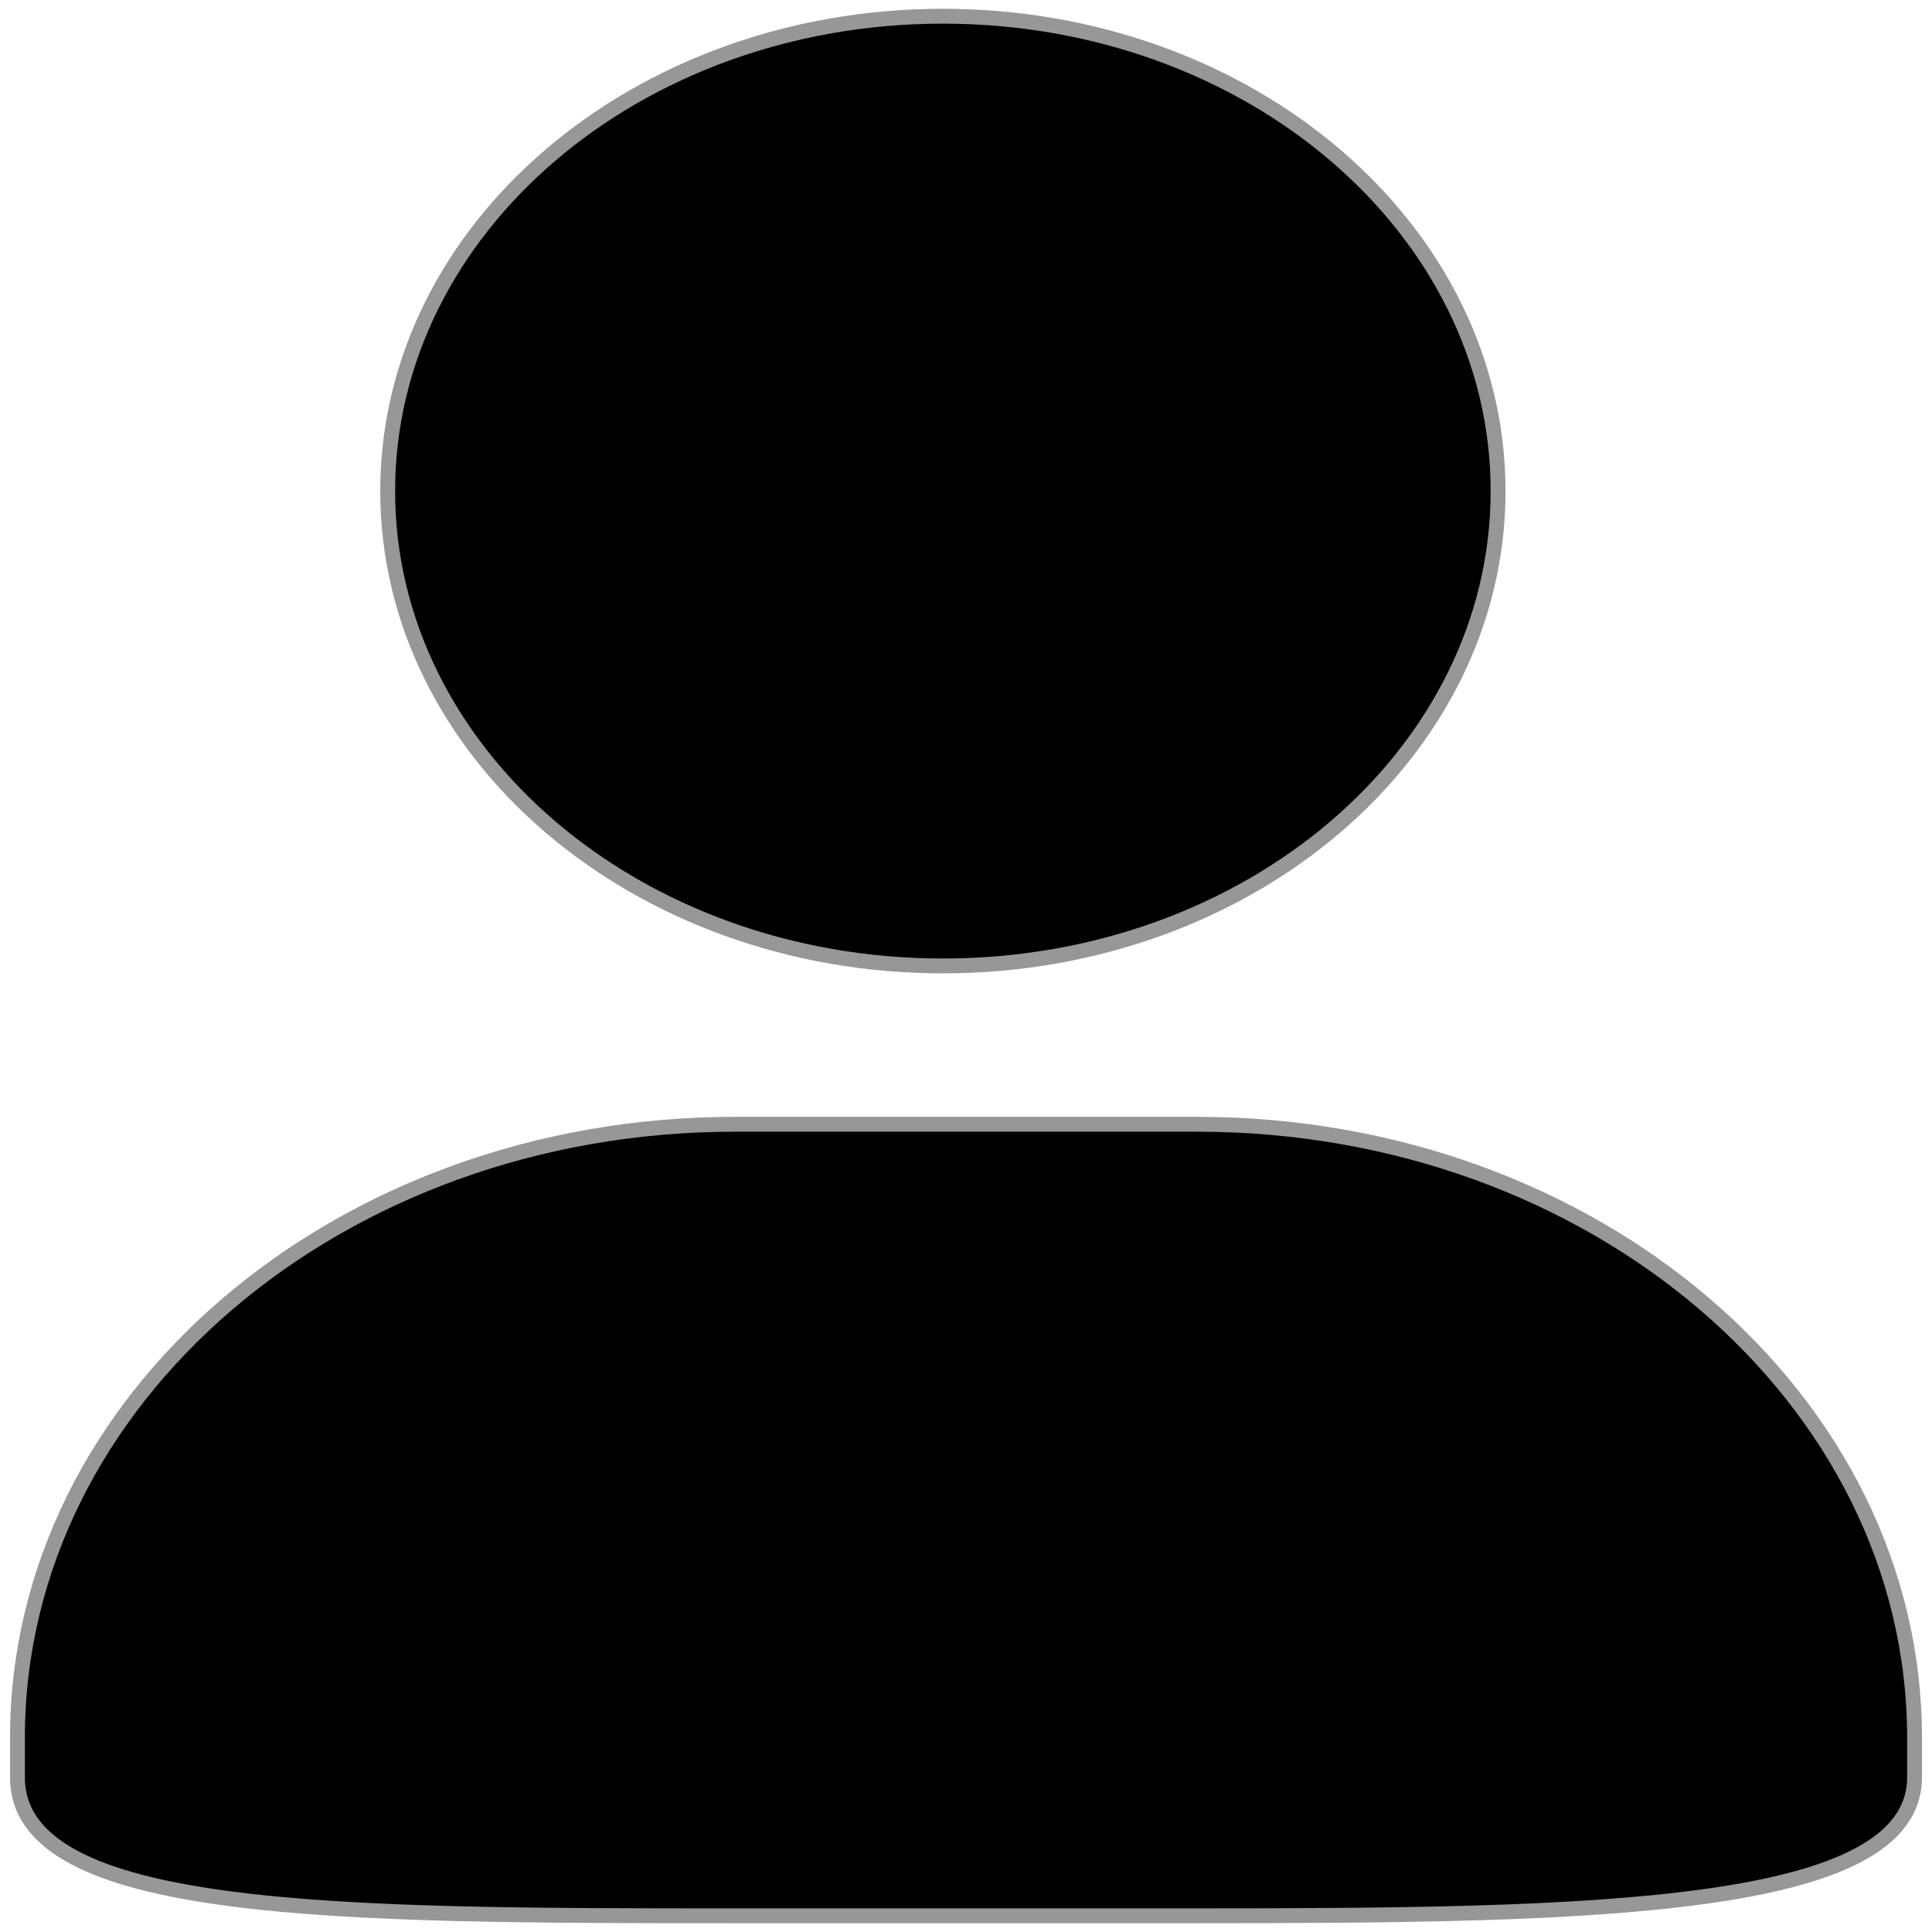
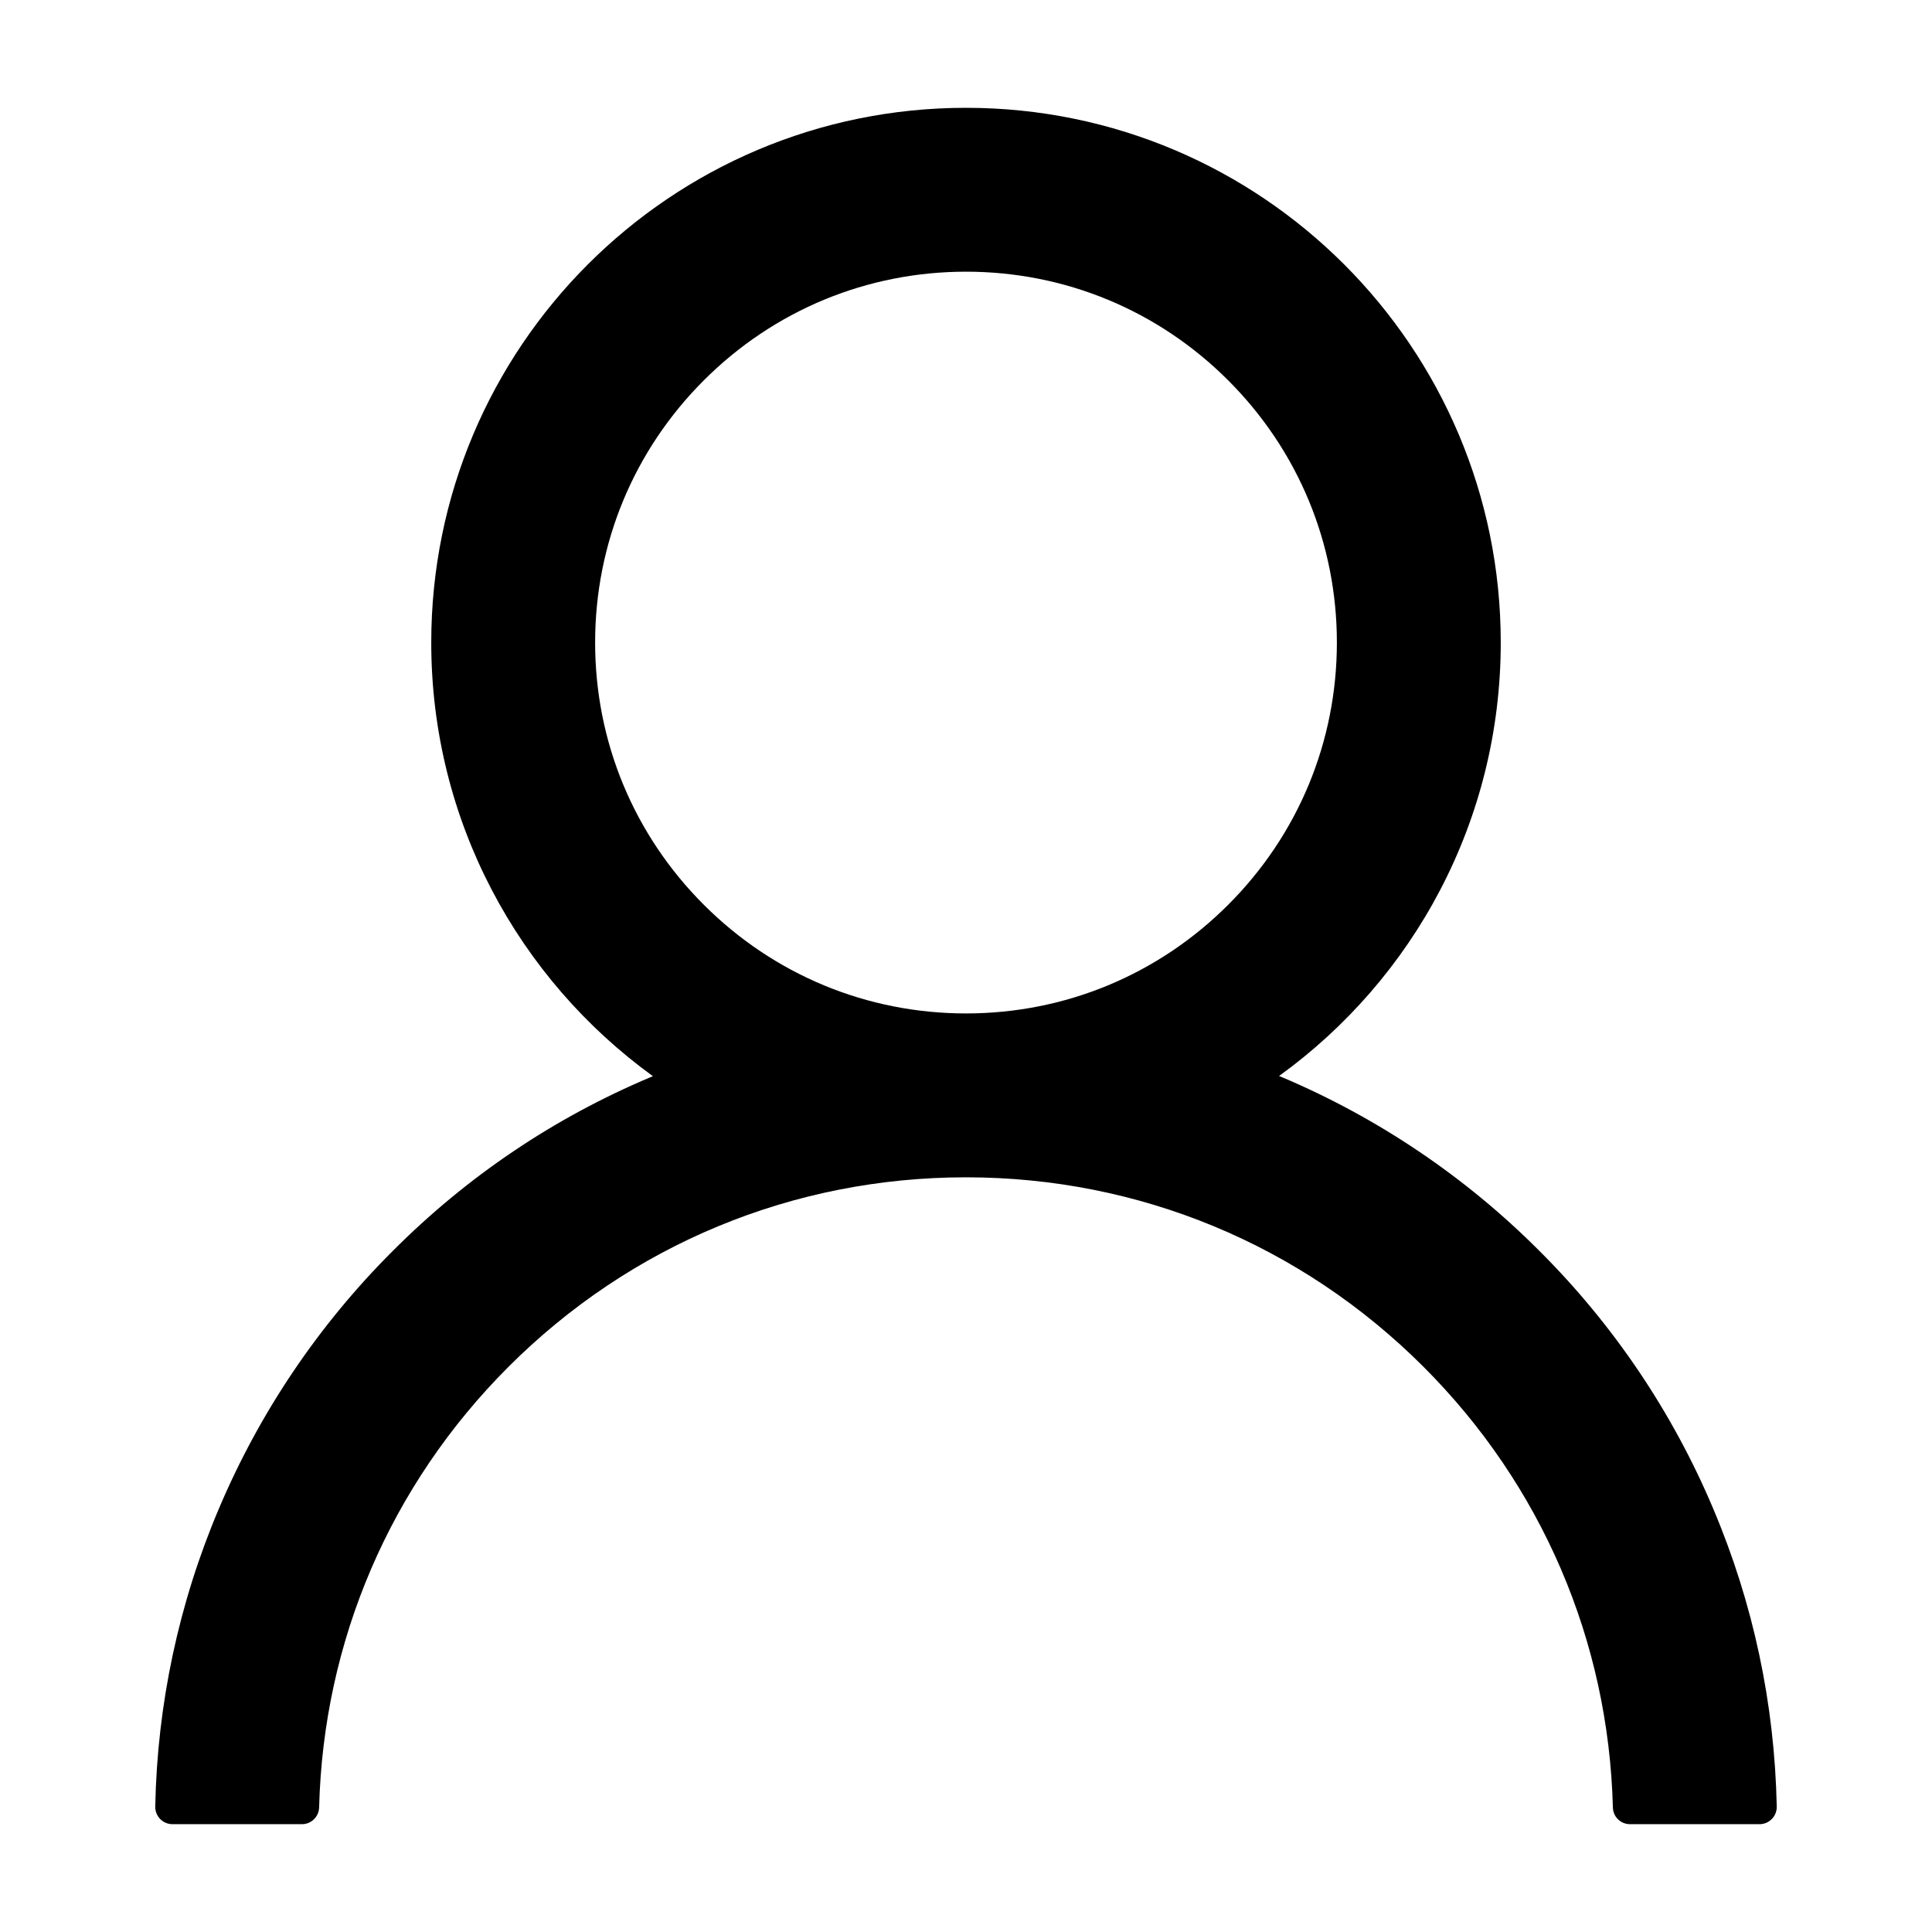
- <svg xmlns="http://www.w3.org/2000/svg" width="130" height="130">
-   <path d="M63.444 64.996c20.633 0 37.359-14.308 37.359-31.953 0-17.649-16.726-31.952-37.359-31.952-20.631 0-37.36 14.303-37.358 31.952 0 17.645 16.727 31.953 37.359 31.953zM80.57 75.65H49.434c-26.652 0-48.26 18.477-48.26 41.27v2.664c0 9.316 21.608 9.325 48.26 9.325H80.57c26.649 0 48.256-.344 48.256-9.325v-2.663c0-22.794-21.605-41.271-48.256-41.271z" stroke="#979797" />
+ <svg xmlns="http://www.w3.org/2000/svg" t="1570526128677" class="icon" viewBox="0 0 1024 1024" version="1.1" p-id="4869" width="64" height="64">
+   <defs>
+     <style type="text/css" />
+   </defs>
+   <path d="M908 799.543a427.429 427.429 0 0 0-92.114-136.571 429.291 429.291 0 0 0-136.571-92.114c-0.457-0.229-0.914-0.343-1.371-0.571C749.143 518.857 795.429 435.086 795.429 340.571c0-156.571-126.857-283.429-283.429-283.429S228.571 184 228.571 340.571c0 94.514 46.286 178.286 117.486 229.829-0.457 0.229-0.914 0.343-1.371 0.571-51.2 21.6-97.143 52.571-136.571 92.114a429.291 429.291 0 0 0-92.114 136.571A424.8 424.8 0 0 0 82.286 957.486a9.143 9.143 0 0 0 9.143 9.371h68.571c5.029 0 9.029-4 9.143-8.914 2.286-88.229 37.714-170.857 100.343-233.486 64.8-64.8 150.857-100.457 242.514-100.457s177.714 35.657 242.514 100.457C817.143 787.086 852.571 869.714 854.857 957.943c0.114 5.029 4.114 8.914 9.143 8.914h68.571a9.143 9.143 0 0 0 9.143-9.371c-1.143-54.629-12.457-107.771-33.714-157.943zM512 537.143c-52.457 0-101.829-20.457-138.971-57.6S315.429 393.029 315.429 340.571c0-52.457 20.457-101.829 57.6-138.971S459.543 144 512 144s101.829 20.457 138.971 57.6S708.571 288.114 708.571 340.571c0 52.457-20.457 101.829-57.6 138.971S564.457 537.143 512 537.143z" p-id="4870" />
</svg>
